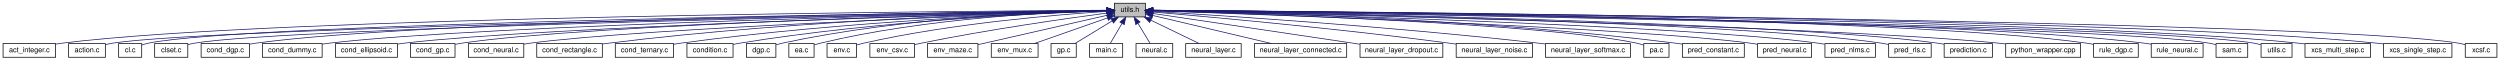
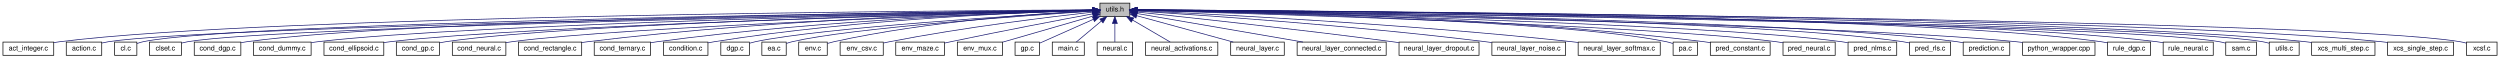
- <svg xmlns="http://www.w3.org/2000/svg" xmlns:xlink="http://www.w3.org/1999/xlink" width="3471pt" height="84pt" viewBox="0.00 0.00 3470.50 84.00">
+ <svg xmlns="http://www.w3.org/2000/svg" xmlns:xlink="http://www.w3.org/1999/xlink" width="3594pt" height="84pt" viewBox="0.00 0.00 3593.50 84.00">
  <g id="graph0" class="graph" transform="scale(1 1) rotate(0) translate(4 80)">
    <g id="node1" class="node">
-       <polygon fill="#bfbfbf" stroke="#000000" points="1543,-56.5 1543,-75.5 1586,-75.5 1586,-56.5 1543,-56.5" />
-       <text text-anchor="middle" x="1564.5" y="-63.5" font-family="Helvetica,sans-Serif" font-size="10.00" fill="#000000">utils.h</text>
+       <polygon fill="#bfbfbf" stroke="#000000" points="1577,-56.5 1577,-75.5 1620,-75.5 1620,-56.5 1577,-56.5" />
+       <text text-anchor="middle" x="1598.5" y="-63.5" font-family="Helvetica,sans-Serif" font-size="10.00" fill="#000000">utils.h</text>
    </g>
    <g id="node2" class="node">
      <g id="a_node2">
        <a xlink:href="act__integer_8c.html" target="_top" xlink:title="integer action functions. ">
          <polygon fill="none" stroke="#000000" points="0,-.5 0,-19.5 73,-19.5 73,-.5 0,-.5" />
          <text text-anchor="middle" x="36.5" y="-7.5" font-family="Helvetica,sans-Serif" font-size="10.00" fill="#000000">act_integer.c</text>
        </a>
      </g>
    </g>
    <g id="edge1" class="edge">
-       <path fill="none" stroke="#191970" d="M1532.72,-65.826C1344.721,-64.674 376.406,-57.008 81.5,-20 78.8,-19.661 76.024,-19.236 73.239,-18.753" />
-       <polygon fill="#191970" stroke="#191970" points="1532.755,-69.326 1542.775,-65.886 1532.796,-62.326 1532.755,-69.326" />
+       <path fill="none" stroke="#191970" d="M1566.602,-65.851C1375.79,-64.836 383.495,-57.791 81.5,-20 78.8,-19.662 76.023,-19.238 73.238,-18.755" />
+       <polygon fill="#191970" stroke="#191970" points="1566.779,-69.352 1576.797,-65.903 1566.815,-62.352 1566.779,-69.352" />
    </g>
    <g id="node3" class="node">
      <g id="a_node3">
        <a xlink:href="action_8c.html" target="_top" xlink:title="Interface for classifier actions. ">
          <polygon fill="none" stroke="#000000" points="91,-.5 91,-19.5 142,-19.5 142,-.5 91,-.5" />
          <text text-anchor="middle" x="116.5" y="-7.5" font-family="Helvetica,sans-Serif" font-size="10.00" fill="#000000">action.c</text>
        </a>
      </g>
    </g>
    <g id="edge2" class="edge">
-       <path fill="none" stroke="#191970" d="M1532.631,-65.432C1336.042,-61.867 291.985,-42.012 151.5,-20 148.503,-19.53 145.4,-18.885 142.335,-18.147" />
-       <polygon fill="#191970" stroke="#191970" points="1532.799,-68.936 1542.86,-65.617 1532.925,-61.937 1532.799,-68.936" />
+       <path fill="none" stroke="#191970" d="M1566.798,-65.461C1367.877,-62.018 295.595,-42.521 151.5,-20 148.503,-19.532 145.399,-18.887 142.335,-18.149" />
+       <polygon fill="#191970" stroke="#191970" points="1566.821,-68.962 1576.88,-65.635 1566.942,-61.963 1566.821,-68.962" />
    </g>
    <g id="node4" class="node">
      <g id="a_node4">
        <a xlink:href="cl_8c.html" target="_top" xlink:title="Functions operating on classifiers. ">
          <polygon fill="none" stroke="#000000" points="160.5,-.5 160.5,-19.5 192.5,-19.5 192.5,-.5 160.5,-.5" />
          <text text-anchor="middle" x="176.5" y="-7.5" font-family="Helvetica,sans-Serif" font-size="10.00" fill="#000000">cl.c</text>
        </a>
      </g>
    </g>
    <g id="edge3" class="edge">
-       <path fill="none" stroke="#191970" d="M1532.814,-65.587C1340.685,-62.994 335.528,-48.164 201.5,-20 198.572,-19.385 195.546,-18.452 192.653,-17.399" />
-       <polygon fill="#191970" stroke="#191970" points="1532.782,-69.087 1542.828,-65.721 1532.875,-62.087 1532.782,-69.087" />
+       <path fill="none" stroke="#191970" d="M1566.647,-65.613C1371.289,-63.149 339.025,-48.84 201.5,-20 198.572,-19.386 195.545,-18.454 192.653,-17.401" />
+       <polygon fill="#191970" stroke="#191970" points="1566.775,-69.114 1576.818,-65.74 1566.863,-62.115 1566.775,-69.114" />
    </g>
    <g id="node5" class="node">
      <g id="a_node5">
        <a xlink:href="clset_8c.html" target="_top" xlink:title="Functions operating on sets of classifiers. ">
          <polygon fill="none" stroke="#000000" points="210.5,-.5 210.5,-19.5 256.5,-19.5 256.5,-.5 210.5,-.5" />
          <text text-anchor="middle" x="233.5" y="-7.5" font-family="Helvetica,sans-Serif" font-size="10.00" fill="#000000">clset.c</text>
        </a>
      </g>
    </g>
    <g id="edge4" class="edge">
-       <path fill="none" stroke="#191970" d="M1532.596,-65.381C1345.421,-61.68 393.769,-41.905 265.5,-20 262.631,-19.51 259.662,-18.83 256.742,-18.053" />
-       <polygon fill="#191970" stroke="#191970" points="1532.792,-68.885 1542.859,-65.583 1532.93,-61.887 1532.792,-68.885" />
+       <path fill="none" stroke="#191970" d="M1566.655,-65.413C1376.739,-61.842 397.337,-42.453 265.5,-20 262.631,-19.511 259.662,-18.832 256.742,-18.055" />
+       <polygon fill="#191970" stroke="#191970" points="1566.747,-68.915 1576.811,-65.603 1566.878,-61.916 1566.747,-68.915" />
    </g>
    <g id="node6" class="node">
      <g id="a_node6">
        <a xlink:href="cond__dgp_8c.html" target="_top" xlink:title="Dynamical GP graph condition functions. ">
          <polygon fill="none" stroke="#000000" points="275,-.5 275,-19.5 342,-19.5 342,-.5 275,-.5" />
          <text text-anchor="middle" x="308.5" y="-7.5" font-family="Helvetica,sans-Serif" font-size="10.00" fill="#000000">cond_dgp.c</text>
        </a>
      </g>
    </g>
    <g id="edge5" class="edge">
-       <path fill="none" stroke="#191970" d="M1532.645,-65.638C1365.533,-63.608 588.723,-52.553 350.5,-20 347.827,-19.635 345.074,-19.174 342.318,-18.653" />
-       <polygon fill="#191970" stroke="#191970" points="1532.717,-69.139 1542.758,-65.758 1532.801,-62.139 1532.717,-69.139" />
+       <path fill="none" stroke="#191970" d="M1566.559,-65.675C1396.475,-63.813 595.788,-53.39 350.5,-20 347.826,-19.636 345.074,-19.177 342.318,-18.656" />
+       <polygon fill="#191970" stroke="#191970" points="1566.583,-69.175 1576.62,-65.783 1566.658,-62.175 1566.583,-69.175" />
    </g>
    <g id="node7" class="node">
      <g id="a_node7">
        <a xlink:href="cond__dummy_8c.html" target="_top" xlink:title="Always-matching dummy condition functions. ">
          <polygon fill="none" stroke="#000000" points="360,-.5 360,-19.5 443,-19.5 443,-.5 360,-.5" />
          <text text-anchor="middle" x="401.5" y="-7.5" font-family="Helvetica,sans-Serif" font-size="10.00" fill="#000000">cond_dummy.c</text>
        </a>
      </g>
    </g>
    <g id="edge6" class="edge">
-       <path fill="none" stroke="#191970" d="M1532.869,-65.343C1374.865,-61.962 670.091,-45.681 452.5,-20 449.453,-19.64 446.317,-19.2 443.167,-18.706" />
-       <polygon fill="#191970" stroke="#191970" points="1532.809,-68.843 1542.881,-65.556 1532.958,-61.844 1532.809,-68.843" />
+       <path fill="none" stroke="#191970" d="M1566.426,-65.379C1404.634,-62.144 676.991,-46.356 452.5,-20 449.453,-19.642 446.316,-19.203 443.166,-18.711" />
+       <polygon fill="#191970" stroke="#191970" points="1566.602,-68.883 1576.669,-65.582 1566.741,-61.884 1566.602,-68.883" />
    </g>
    <g id="node8" class="node">
      <g id="a_node8">
        <a xlink:href="cond__ellipsoid_8c.html" target="_top" xlink:title="Hyperellipsoid condition functions. ">
          <polygon fill="none" stroke="#000000" points="461.5,-.5 461.5,-19.5 547.5,-19.5 547.5,-.5 461.5,-.5" />
          <text text-anchor="middle" x="504.5" y="-7.5" font-family="Helvetica,sans-Serif" font-size="10.00" fill="#000000">cond_ellipsoid.c</text>
        </a>
      </g>
    </g>
    <g id="edge7" class="edge">
-       <path fill="none" stroke="#191970" d="M1532.579,-65.165C1383.208,-61.162 752.315,-43.173 556.5,-20 553.579,-19.654 550.575,-19.239 547.556,-18.776" />
-       <polygon fill="#191970" stroke="#191970" points="1532.784,-68.671 1542.874,-65.439 1532.97,-61.674 1532.784,-68.671" />
+       <path fill="none" stroke="#191970" d="M1566.956,-65.229C1415.234,-61.425 759.566,-43.879 556.5,-20 553.578,-19.656 550.574,-19.242 547.555,-18.781" />
+       <polygon fill="#191970" stroke="#191970" points="1566.911,-68.729 1576.995,-65.479 1567.086,-61.731 1566.911,-68.729" />
    </g>
    <g id="node9" class="node">
      <g id="a_node9">
        <a xlink:href="cond__gp_8c.html" target="_top" xlink:title="Tree GP condition functions. ">
          <polygon fill="none" stroke="#000000" points="565.5,-.5 565.5,-19.5 627.5,-19.5 627.5,-.5 565.5,-.5" />
          <text text-anchor="middle" x="596.5" y="-7.5" font-family="Helvetica,sans-Serif" font-size="10.00" fill="#000000">cond_gp.c</text>
        </a>
      </g>
    </g>
    <g id="edge8" class="edge">
-       <path fill="none" stroke="#191970" d="M1532.38,-65.251C1389.995,-61.801 814.95,-46.469 636.5,-20 633.668,-19.58 630.744,-19.047 627.827,-18.447" />
-       <polygon fill="#191970" stroke="#191970" points="1532.532,-68.755 1542.613,-65.496 1532.7,-61.758 1532.532,-68.755" />
+       <path fill="none" stroke="#191970" d="M1566.599,-65.32C1421.402,-62.098 822.085,-47.361 636.5,-20 633.667,-19.582 630.743,-19.051 627.826,-18.452" />
+       <polygon fill="#191970" stroke="#191970" points="1566.559,-68.82 1576.633,-65.541 1566.713,-61.822 1566.559,-68.82" />
    </g>
    <g id="node10" class="node">
      <g id="a_node10">
        <a xlink:href="cond__neural_8c.html" target="_top" xlink:title="Multi-layer perceptron neural network condition functions. ">
          <polygon fill="none" stroke="#000000" points="646,-.5 646,-19.5 723,-19.5 723,-.5 646,-.5" />
          <text text-anchor="middle" x="684.5" y="-7.5" font-family="Helvetica,sans-Serif" font-size="10.00" fill="#000000">cond_neural.c</text>
        </a>
      </g>
    </g>
    <g id="edge9" class="edge">
-       <path fill="none" stroke="#191970" d="M1532.335,-64.89C1399.184,-60.19 890.695,-41.202 731.5,-20 728.771,-19.637 725.965,-19.201 723.146,-18.717" />
-       <polygon fill="#191970" stroke="#191970" points="1532.542,-68.399 1542.659,-65.252 1532.787,-61.403 1532.542,-68.399" />
+       <path fill="none" stroke="#191970" d="M1566.787,-64.984C1430.992,-60.532 897.909,-41.98 731.5,-20 728.771,-19.64 725.964,-19.206 723.145,-18.724" />
+       <polygon fill="#191970" stroke="#191970" points="1566.822,-68.487 1576.93,-65.315 1567.05,-61.491 1566.822,-68.487" />
    </g>
    <g id="node11" class="node">
      <g id="a_node11">
        <a xlink:href="cond__rectangle_8c.html" target="_top" xlink:title="Hyperrectangle condition functions. ">
          <polygon fill="none" stroke="#000000" points="741,-.5 741,-19.5 832,-19.5 832,-.5 741,-.5" />
          <text text-anchor="middle" x="786.5" y="-7.5" font-family="Helvetica,sans-Serif" font-size="10.00" fill="#000000">cond_rectangle.c</text>
        </a>
      </g>
    </g>
    <g id="edge10" class="edge">
-       <path fill="none" stroke="#191970" d="M1532.601,-65.334C1431.113,-62.926 1106.72,-52.987 840.5,-20 837.756,-19.66 834.941,-19.269 832.106,-18.842" />
-       <polygon fill="#191970" stroke="#191970" points="1532.716,-68.838 1542.793,-65.568 1532.877,-61.84 1532.716,-68.838" />
+       <path fill="none" stroke="#191970" d="M1566.496,-65.459C1461.847,-63.392 1120.451,-54.285 840.5,-20 837.755,-19.664 834.94,-19.276 832.104,-18.851" />
+       <polygon fill="#191970" stroke="#191970" points="1566.639,-68.962 1576.704,-65.653 1566.772,-61.964 1566.639,-68.962" />
    </g>
    <g id="node12" class="node">
      <g id="a_node12">
        <a xlink:href="cond__ternary_8c.html" target="_top" xlink:title="Ternary condition functions. ">
          <polygon fill="none" stroke="#000000" points="850,-.5 850,-19.5 931,-19.5 931,-.5 850,-.5" />
          <text text-anchor="middle" x="890.5" y="-7.5" font-family="Helvetica,sans-Serif" font-size="10.00" fill="#000000">cond_ternary.c</text>
        </a>
      </g>
    </g>
    <g id="edge11" class="edge">
-       <path fill="none" stroke="#191970" d="M1532.794,-65.049C1440.833,-61.995 1166.201,-50.769 940.5,-20 937.43,-19.581 934.265,-19.09 931.088,-18.555" />
-       <polygon fill="#191970" stroke="#191970" points="1532.736,-68.549 1542.844,-65.375 1532.963,-61.553 1532.736,-68.549" />
+       <path fill="none" stroke="#191970" d="M1566.68,-65.214C1471.342,-62.552 1179.829,-52.165 940.5,-20 937.429,-19.587 934.264,-19.101 931.086,-18.568" />
+       <polygon fill="#191970" stroke="#191970" points="1566.723,-68.717 1576.814,-65.488 1566.912,-61.719 1566.723,-68.717" />
    </g>
    <g id="node13" class="node">
      <g id="a_node13">
        <a xlink:href="condition_8c.html" target="_top" xlink:title="Interface for classifier conditions. ">
          <polygon fill="none" stroke="#000000" points="949.5,-.5 949.5,-19.5 1013.5,-19.5 1013.5,-.5 949.5,-.5" />
          <text text-anchor="middle" x="981.5" y="-7.5" font-family="Helvetica,sans-Serif" font-size="10.00" fill="#000000">condition.c</text>
        </a>
      </g>
    </g>
    <g id="edge12" class="edge">
-       <path fill="none" stroke="#191970" d="M1532.779,-65.02C1448.933,-62.061 1214.688,-51.4 1022.5,-20 1019.608,-19.527 1016.618,-18.958 1013.633,-18.335" />
-       <polygon fill="#191970" stroke="#191970" points="1532.808,-68.523 1542.922,-65.366 1533.047,-61.527 1532.808,-68.523" />
+       <path fill="none" stroke="#191970" d="M1566.86,-65.243C1479.598,-62.776 1228.348,-53.106 1022.5,-20 1019.606,-19.535 1016.616,-18.971 1013.63,-18.35" />
+       <polygon fill="#191970" stroke="#191970" points="1566.817,-68.743 1576.908,-65.516 1567.006,-61.746 1566.817,-68.743" />
    </g>
    <g id="node14" class="node">
      <g id="a_node14">
        <a xlink:href="dgp_8c.html" target="_top" xlink:title="An implementation of dynamical GP graphs with fuzzy activation functions. ">
          <polygon fill="none" stroke="#000000" points="1032,-.5 1032,-19.5 1073,-19.5 1073,-.5 1032,-.5" />
          <text text-anchor="middle" x="1052.5" y="-7.5" font-family="Helvetica,sans-Serif" font-size="10.00" fill="#000000">dgp.c</text>
        </a>
      </g>
    </g>
    <g id="edge13" class="edge">
-       <path fill="none" stroke="#191970" d="M1532.4,-65.559C1454.312,-63.923 1248.574,-56.223 1081.5,-20 1078.793,-19.413 1075.99,-18.652 1073.241,-17.812" />
-       <polygon fill="#191970" stroke="#191970" points="1532.49,-69.061 1542.554,-65.752 1532.623,-62.063 1532.49,-69.061" />
+       <path fill="none" stroke="#191970" d="M1566.614,-64.182C1468.972,-58.455 1175.04,-39.977 1081.5,-20 1078.792,-19.422 1075.987,-18.666 1073.237,-17.828" />
+       <polygon fill="#191970" stroke="#191970" points="1566.56,-67.685 1576.747,-64.772 1566.967,-60.697 1566.56,-67.685" />
    </g>
    <g id="node15" class="node">
      <g id="a_node15">
        <a xlink:href="ea_8c.html" target="_top" xlink:title="Evolutionary algorithm functions. ">
          <polygon fill="none" stroke="#000000" points="1091,-.5 1091,-19.5 1126,-19.5 1126,-.5 1091,-.5" />
          <text text-anchor="middle" x="1108.5" y="-7.5" font-family="Helvetica,sans-Serif" font-size="10.00" fill="#000000">ea.c</text>
        </a>
      </g>
    </g>
    <g id="edge14" class="edge">
-       <path fill="none" stroke="#191970" d="M1532.453,-65.41C1460.353,-63.471 1280.279,-55.192 1134.5,-20 1131.773,-19.342 1128.947,-18.468 1126.208,-17.511" />
-       <polygon fill="#191970" stroke="#191970" points="1532.601,-68.915 1542.684,-65.662 1532.773,-61.917 1532.601,-68.915" />
+       <path fill="none" stroke="#191970" d="M1566.593,-63.956C1475.773,-57.959 1217.093,-39.6 1134.5,-20 1131.771,-19.352 1128.944,-18.485 1126.203,-17.53" />
+       <polygon fill="#191970" stroke="#191970" points="1566.607,-67.464 1576.814,-64.625 1567.064,-60.479 1566.607,-67.464" />
    </g>
    <g id="node16" class="node">
      <g id="a_node16">
        <a xlink:href="env_8c.html" target="_top" xlink:title="Built-in problem environment interface. ">
          <polygon fill="none" stroke="#000000" points="1144,-.5 1144,-19.5 1185,-19.5 1185,-.5 1144,-.5" />
          <text text-anchor="middle" x="1164.5" y="-7.5" font-family="Helvetica,sans-Serif" font-size="10.00" fill="#000000">env.c</text>
        </a>
      </g>
    </g>
    <g id="edge15" class="edge">
-       <path fill="none" stroke="#191970" d="M1532.663,-64.172C1468.167,-60.003 1317.738,-47.91 1194.5,-20 1191.394,-19.297 1188.156,-18.399 1185.005,-17.43" />
-       <polygon fill="#191970" stroke="#191970" points="1532.772,-67.685 1542.972,-64.817 1533.21,-60.699 1532.772,-67.685" />
+       <path fill="none" stroke="#191970" d="M1566.609,-64.628C1497.868,-61.178 1330.917,-50.156 1194.5,-20 1191.498,-19.336 1188.374,-18.485 1185.325,-17.559" />
+       <polygon fill="#191970" stroke="#191970" points="1566.621,-68.132 1576.778,-65.118 1566.959,-61.14 1566.621,-68.132" />
    </g>
    <g id="node17" class="node">
      <g id="a_node17">
        <a xlink:href="env__csv_8c.html" target="_top" xlink:title="CSV input file handling functions. ">
          <polygon fill="none" stroke="#000000" points="1203.5,-.5 1203.5,-19.5 1265.5,-19.5 1265.5,-.5 1203.5,-.5" />
          <text text-anchor="middle" x="1234.5" y="-7.5" font-family="Helvetica,sans-Serif" font-size="10.00" fill="#000000">env_csv.c</text>
        </a>
      </g>
    </g>
    <g id="edge16" class="edge">
-       <path fill="none" stroke="#191970" d="M1532.703,-61.886C1479.162,-54.751 1367.725,-39.009 1274.5,-20 1271.695,-19.428 1268.789,-18.791 1265.884,-18.122" />
-       <polygon fill="#191970" stroke="#191970" points="1532.547,-65.396 1542.919,-63.236 1533.464,-58.456 1532.547,-65.396" />
+       <path fill="none" stroke="#191970" d="M1566.707,-62.598C1508.449,-56.117 1380.796,-40.774 1274.5,-20 1271.69,-19.451 1268.781,-18.829 1265.874,-18.171" />
+       <polygon fill="#191970" stroke="#191970" points="1566.434,-66.089 1576.757,-63.704 1567.2,-59.131 1566.434,-66.089" />
    </g>
    <g id="node18" class="node">
      <g id="a_node18">
        <a xlink:href="env__maze_8c.html" target="_top" xlink:title="The discrete maze problem environment module. ">
          <polygon fill="none" stroke="#000000" points="1283.5,-.5 1283.5,-19.5 1353.5,-19.5 1353.5,-.5 1283.5,-.5" />
          <text text-anchor="middle" x="1318.5" y="-7.5" font-family="Helvetica,sans-Serif" font-size="10.00" fill="#000000">env_maze.c</text>
        </a>
      </g>
    </g>
    <g id="edge17" class="edge">
-       <path fill="none" stroke="#191970" d="M1532.634,-58.746C1486.503,-48.245 1401.417,-28.875 1353.56,-17.981" />
-       <polygon fill="#191970" stroke="#191970" points="1532.142,-62.223 1542.669,-61.03 1533.696,-55.398 1532.142,-62.223" />
+       <path fill="none" stroke="#191970" d="M1566.888,-60.16C1521.55,-51.712 1435.478,-35.401 1362.5,-20 1359.587,-19.385 1356.57,-18.733 1353.543,-18.067" />
+       <polygon fill="#191970" stroke="#191970" points="1566.507,-63.65 1576.979,-62.036 1567.787,-56.767 1566.507,-63.65" />
    </g>
    <g id="node19" class="node">
      <g id="a_node19">
        <a xlink:href="env__mux_8c.html" target="_top" xlink:title="The real multiplexer problem environment. ">
          <polygon fill="none" stroke="#000000" points="1372,-.5 1372,-19.5 1437,-19.5 1437,-.5 1372,-.5" />
          <text text-anchor="middle" x="1404.5" y="-7.5" font-family="Helvetica,sans-Serif" font-size="10.00" fill="#000000">env_mux.c</text>
        </a>
      </g>
    </g>
    <g id="edge18" class="edge">
-       <path fill="none" stroke="#191970" d="M1533.137,-55.023C1503.661,-44.706 1459.989,-29.421 1431.884,-19.584" />
-       <polygon fill="#191970" stroke="#191970" points="1532.327,-58.447 1542.922,-58.448 1534.639,-51.84 1532.327,-58.447" />
+       <path fill="none" stroke="#191970" d="M1567.112,-56.939C1531.378,-46.625 1473.283,-29.855 1437.067,-19.401" />
+       <polygon fill="#191970" stroke="#191970" points="1566.419,-60.382 1576.997,-59.793 1568.36,-53.657 1566.419,-60.382" />
    </g>
    <g id="node20" class="node">
      <g id="a_node20">
        <a xlink:href="gp_8c.html" target="_top" xlink:title="An implementation of GP trees based upon TinyGP. ">
          <polygon fill="none" stroke="#000000" points="1455,-.5 1455,-19.5 1490,-19.5 1490,-.5 1455,-.5" />
          <text text-anchor="middle" x="1472.5" y="-7.5" font-family="Helvetica,sans-Serif" font-size="10.00" fill="#000000">gp.c</text>
        </a>
      </g>
    </g>
    <g id="edge19" class="edge">
-       <path fill="none" stroke="#191970" d="M1539.478,-50.769C1523.175,-40.846 1502.399,-28.199 1488.341,-19.643" />
-       <polygon fill="#191970" stroke="#191970" points="1538.113,-54.036 1548.475,-56.245 1541.753,-48.056 1538.113,-54.036" />
+       <path fill="none" stroke="#191970" d="M1567.668,-52.297C1543.348,-41.488 1510.287,-26.794 1490.221,-17.876" />
+       <polygon fill="#191970" stroke="#191970" points="1566.28,-55.51 1576.84,-56.373 1569.123,-49.114 1566.28,-55.51" />
    </g>
    <g id="node21" class="node">
      <g id="a_node21">
        <a xlink:href="main_8c.html" target="_top" xlink:title="Main function for stand-alone binary execution. ">
          <polygon fill="none" stroke="#000000" points="1508.5,-.5 1508.5,-19.5 1554.5,-19.5 1554.5,-.5 1508.5,-.5" />
          <text text-anchor="middle" x="1531.5" y="-7.5" font-family="Helvetica,sans-Serif" font-size="10.00" fill="#000000">main.c</text>
        </a>
      </g>
    </g>
    <g id="edge20" class="edge">
-       <path fill="none" stroke="#191970" d="M1553.675,-47.63C1548.17,-38.289 1541.706,-27.32 1537.182,-19.643" />
-       <polygon fill="#191970" stroke="#191970" points="1550.659,-49.407 1558.752,-56.245 1556.69,-45.853 1550.659,-49.407" />
+       <path fill="none" stroke="#191970" d="M1578.932,-49.645C1567.28,-39.906 1552.892,-27.88 1543.037,-19.643" />
+       <polygon fill="#191970" stroke="#191970" points="1576.912,-52.518 1586.83,-56.245 1581.401,-47.147 1576.912,-52.518" />
    </g>
    <g id="node22" class="node">
      <g id="a_node22">
        <a xlink:href="neural_8c.html" target="_top" xlink:title="An implementation of a multi-layer perceptron neural network. ">
          <polygon fill="none" stroke="#000000" points="1573,-.5 1573,-19.5 1624,-19.5 1624,-.5 1573,-.5" />
          <text text-anchor="middle" x="1598.5" y="-7.5" font-family="Helvetica,sans-Serif" font-size="10.00" fill="#000000">neural.c</text>
        </a>
      </g>
    </g>
    <g id="edge21" class="edge">
-       <path fill="none" stroke="#191970" d="M1575.653,-47.63C1581.325,-38.289 1587.985,-27.32 1592.646,-19.643" />
-       <polygon fill="#191970" stroke="#191970" points="1572.62,-45.881 1570.422,-56.245 1578.604,-49.514 1572.62,-45.881" />
+       <path fill="none" stroke="#191970" d="M1598.5,-46.157C1598.5,-37.155 1598.5,-26.92 1598.5,-19.643" />
+       <polygon fill="#191970" stroke="#191970" points="1595,-46.245 1598.5,-56.245 1602,-46.246 1595,-46.245" />
    </g>
    <g id="node23" class="node">
      <g id="a_node23">
-         <a xlink:href="neural__layer_8c.html" target="_top" xlink:title="Interface for neural network layers. ">
-           <polygon fill="none" stroke="#000000" points="1642,-.5 1642,-19.5 1719,-19.5 1719,-.5 1642,-.5" />
-           <text text-anchor="middle" x="1680.5" y="-7.5" font-family="Helvetica,sans-Serif" font-size="10.00" fill="#000000">neural_layer.c</text>
+         <a xlink:href="neural__activations_8c.html" target="_top" xlink:title="Neural network activation functions. ">
+           <polygon fill="none" stroke="#000000" points="1642.5,-.5 1642.5,-19.5 1746.5,-19.5 1746.5,-.5 1642.5,-.5" />
+           <text text-anchor="middle" x="1694.5" y="-7.5" font-family="Helvetica,sans-Serif" font-size="10.00" fill="#000000">neural_activations.c</text>
        </a>
      </g>
    </g>
    <g id="edge22" class="edge">
-       <path fill="none" stroke="#191970" d="M1593.554,-51.974C1614.556,-41.835 1642.369,-28.408 1660.819,-19.501" />
-       <polygon fill="#191970" stroke="#191970" points="1591.925,-48.874 1584.441,-56.373 1594.968,-55.178 1591.925,-48.874" />
+       <path fill="none" stroke="#191970" d="M1624.135,-51.047C1641.216,-41.082 1663.164,-28.279 1677.97,-19.643" />
+       <polygon fill="#191970" stroke="#191970" points="1622.096,-48.184 1615.222,-56.245 1625.623,-54.23 1622.096,-48.184" />
    </g>
    <g id="node24" class="node">
      <g id="a_node24">
-         <a xlink:href="neural__layer__connected_8c.html" target="_top" xlink:title="An implementation of a fully-connected layer of perceptrons. ">
-           <polygon fill="none" stroke="#000000" points="1737.5,-.5 1737.5,-19.5 1865.5,-19.5 1865.5,-.5 1737.5,-.5" />
-           <text text-anchor="middle" x="1801.5" y="-7.5" font-family="Helvetica,sans-Serif" font-size="10.00" fill="#000000">neural_layer_connected.c</text>
+         <a xlink:href="neural__layer_8c.html" target="_top" xlink:title="Interface for neural network layers. ">
+           <polygon fill="none" stroke="#000000" points="1765,-.5 1765,-19.5 1842,-19.5 1842,-.5 1765,-.5" />
+           <text text-anchor="middle" x="1803.5" y="-7.5" font-family="Helvetica,sans-Serif" font-size="10.00" fill="#000000">neural_layer.c</text>
        </a>
      </g>
    </g>
    <g id="edge23" class="edge">
-       <path fill="none" stroke="#191970" d="M1596.205,-58.508C1638.837,-48.435 1714.657,-30.52 1761.263,-19.508" />
-       <polygon fill="#191970" stroke="#191970" points="1595.299,-55.126 1586.372,-60.832 1596.909,-61.939 1595.299,-55.126" />
+       <path fill="none" stroke="#191970" d="M1629.91,-57.42C1667.35,-47.192 1729.727,-30.153 1768.63,-19.525" />
+       <polygon fill="#191970" stroke="#191970" points="1628.775,-54.101 1620.051,-60.113 1630.62,-60.854 1628.775,-54.101" />
    </g>
    <g id="node25" class="node">
      <g id="a_node25">
-         <a xlink:href="neural__layer__dropout_8c.html" target="_top" xlink:title="An implementation of a dropout layer. ">
-           <polygon fill="none" stroke="#000000" points="1884,-.5 1884,-19.5 1999,-19.5 1999,-.5 1884,-.5" />
-           <text text-anchor="middle" x="1941.5" y="-7.5" font-family="Helvetica,sans-Serif" font-size="10.00" fill="#000000">neural_layer_dropout.c</text>
+         <a xlink:href="neural__layer__connected_8c.html" target="_top" xlink:title="An implementation of a fully-connected layer of perceptrons. ">
+           <polygon fill="none" stroke="#000000" points="1860.5,-.5 1860.5,-19.5 1988.5,-19.5 1988.5,-.5 1860.5,-.5" />
+           <text text-anchor="middle" x="1924.5" y="-7.5" font-family="Helvetica,sans-Serif" font-size="10.00" fill="#000000">neural_layer_connected.c</text>
        </a>
      </g>
    </g>
    <g id="edge24" class="edge">
-       <path fill="none" stroke="#191970" d="M1596.338,-61.285C1652.508,-52.964 1772.879,-35.123 1874.5,-20 1877.524,-19.55 1880.626,-19.088 1883.757,-18.622" />
-       <polygon fill="#191970" stroke="#191970" points="1595.679,-57.844 1586.3,-62.772 1596.705,-64.769 1595.679,-57.844" />
+       <path fill="none" stroke="#191970" d="M1630.047,-60.581C1685.261,-51.096 1800.075,-31.374 1868.887,-19.553" />
+       <polygon fill="#191970" stroke="#191970" points="1629.405,-57.14 1620.142,-62.282 1630.591,-64.039 1629.405,-57.14" />
    </g>
    <g id="node26" class="node">
      <g id="a_node26">
-         <a xlink:href="neural__layer__noise_8c.html" target="_top" xlink:title="An implementation of a Gaussian noise adding layer. ">
-           <polygon fill="none" stroke="#000000" points="2017.5,-.5 2017.5,-19.5 2123.5,-19.5 2123.5,-.5 2017.5,-.5" />
-           <text text-anchor="middle" x="2070.5" y="-7.5" font-family="Helvetica,sans-Serif" font-size="10.00" fill="#000000">neural_layer_noise.c</text>
+         <a xlink:href="neural__layer__dropout_8c.html" target="_top" xlink:title="An implementation of a dropout layer. ">
+           <polygon fill="none" stroke="#000000" points="2007,-.5 2007,-19.5 2122,-19.5 2122,-.5 2007,-.5" />
+           <text text-anchor="middle" x="2064.5" y="-7.5" font-family="Helvetica,sans-Serif" font-size="10.00" fill="#000000">neural_layer_dropout.c</text>
        </a>
      </g>
    </g>
    <g id="edge25" class="edge">
-       <path fill="none" stroke="#191970" d="M1596.642,-63.3C1669.872,-57.009 1854.678,-40.357 2008.5,-20 2011.418,-19.614 2014.411,-19.198 2017.429,-18.763" />
-       <polygon fill="#191970" stroke="#191970" points="1595.932,-59.847 1586.266,-64.185 1596.527,-66.822 1595.932,-59.847" />
+       <path fill="none" stroke="#191970" d="M1630.16,-62.713C1697.726,-55.619 1861.016,-38.048 1997.5,-20 2000.531,-19.599 2003.638,-19.177 2006.774,-18.741" />
+       <polygon fill="#191970" stroke="#191970" points="1629.738,-59.238 1620.157,-63.76 1630.467,-66.2 1629.738,-59.238" />
    </g>
    <g id="node27" class="node">
      <g id="a_node27">
-         <a xlink:href="neural__layer__softmax_8c.html" target="_top" xlink:title="An implementation of a softmax layer. ">
-           <polygon fill="none" stroke="#000000" points="2141.5,-.5 2141.5,-19.5 2259.5,-19.5 2259.5,-.5 2141.5,-.5" />
-           <text text-anchor="middle" x="2200.5" y="-7.5" font-family="Helvetica,sans-Serif" font-size="10.00" fill="#000000">neural_layer_softmax.c</text>
+         <a xlink:href="neural__layer__noise_8c.html" target="_top" xlink:title="An implementation of a Gaussian noise adding layer. ">
+           <polygon fill="none" stroke="#000000" points="2140.5,-.5 2140.5,-19.5 2246.5,-19.5 2246.5,-.5 2140.5,-.5" />
+           <text text-anchor="middle" x="2193.5" y="-7.5" font-family="Helvetica,sans-Serif" font-size="10.00" fill="#000000">neural_layer_noise.c</text>
        </a>
      </g>
    </g>
    <g id="edge26" class="edge">
-       <path fill="none" stroke="#191970" d="M1596.422,-64.147C1682.9,-58.969 1928.884,-43.192 2132.5,-20 2135.345,-19.676 2138.255,-19.325 2141.192,-18.954" />
-       <polygon fill="#191970" stroke="#191970" points="1595.992,-60.666 1586.217,-64.753 1596.407,-67.654 1595.992,-60.666" />
+       <path fill="none" stroke="#191970" d="M1630.146,-64.088C1712.794,-58.916 1941.862,-43.444 2131.5,-20 2134.422,-19.639 2137.416,-19.243 2140.437,-18.823" />
+       <polygon fill="#191970" stroke="#191970" points="1629.902,-60.596 1620.138,-64.708 1630.335,-67.582 1629.902,-60.596" />
    </g>
    <g id="node28" class="node">
      <g id="a_node28">
-         <a xlink:href="pa_8c.html" target="_top" xlink:title="Prediction array functions. ">
-           <polygon fill="none" stroke="#000000" points="2278,-.5 2278,-19.5 2313,-19.5 2313,-.5 2278,-.5" />
-           <text text-anchor="middle" x="2295.5" y="-7.5" font-family="Helvetica,sans-Serif" font-size="10.00" fill="#000000">pa.c</text>
+         <a xlink:href="neural__layer__softmax_8c.html" target="_top" xlink:title="An implementation of a softmax layer. ">
+           <polygon fill="none" stroke="#000000" points="2264.5,-.5 2264.5,-19.5 2382.5,-19.5 2382.5,-.5 2264.5,-.5" />
+           <text text-anchor="middle" x="2323.5" y="-7.5" font-family="Helvetica,sans-Serif" font-size="10.00" fill="#000000">neural_layer_softmax.c</text>
        </a>
      </g>
    </g>
    <g id="edge27" class="edge">
-       <path fill="none" stroke="#191970" d="M1596.285,-65.143C1715.701,-61.734 2137.378,-47.945 2268.5,-20 2271.629,-19.333 2274.881,-18.375 2277.999,-17.312" />
-       <polygon fill="#191970" stroke="#191970" points="1595.9,-61.652 1586.002,-65.432 1596.097,-68.65 1595.9,-61.652" />
+       <path fill="none" stroke="#191970" d="M1630.202,-64.638C1725.201,-60.371 2015.788,-45.98 2255.5,-20 2258.347,-19.691 2261.258,-19.353 2264.196,-18.992" />
+       <polygon fill="#191970" stroke="#191970" points="1629.939,-61.146 1620.104,-65.086 1630.25,-68.139 1629.939,-61.146" />
    </g>
    <g id="node29" class="node">
      <g id="a_node29">
-         <a xlink:href="pred__constant_8c.html" target="_top" xlink:title="Piece-wise constant prediction functions. ">
-           <polygon fill="none" stroke="#000000" points="2331.5,-.5 2331.5,-19.5 2417.5,-19.5 2417.5,-.5 2331.5,-.5" />
-           <text text-anchor="middle" x="2374.5" y="-7.5" font-family="Helvetica,sans-Serif" font-size="10.00" fill="#000000">pred_constant.c</text>
+         <a xlink:href="pa_8c.html" target="_top" xlink:title="Prediction array functions. ">
+           <polygon fill="none" stroke="#000000" points="2401,-.5 2401,-19.5 2436,-19.5 2436,-.5 2401,-.5" />
+           <text text-anchor="middle" x="2418.5" y="-7.5" font-family="Helvetica,sans-Serif" font-size="10.00" fill="#000000">pa.c</text>
        </a>
      </g>
    </g>
    <g id="edge28" class="edge">
-       <path fill="none" stroke="#191970" d="M1596.514,-65.537C1701.192,-63.708 2042.668,-55.248 2322.5,-20 2325.419,-19.632 2328.42,-19.2 2331.438,-18.726" />
-       <polygon fill="#191970" stroke="#191970" points="1596.243,-62.041 1586.303,-65.707 1596.36,-69.04 1596.243,-62.041" />
+       <path fill="none" stroke="#191970" d="M1630.451,-65.408C1759.48,-62.824 2242.308,-51.226 2391.5,-20 2394.533,-19.365 2397.681,-18.451 2400.71,-17.431" />
+       <polygon fill="#191970" stroke="#191970" points="1630.017,-61.916 1620.088,-65.612 1630.155,-68.915 1630.017,-61.916" />
    </g>
    <g id="node30" class="node">
      <g id="a_node30">
-         <a xlink:href="pred__neural_8c.html" target="_top" xlink:title="Multi-layer perceptron neural network prediction functions. ">
-           <polygon fill="none" stroke="#000000" points="2436,-.5 2436,-19.5 2511,-19.5 2511,-.5 2436,-.5" />
-           <text text-anchor="middle" x="2473.5" y="-7.5" font-family="Helvetica,sans-Serif" font-size="10.00" fill="#000000">pred_neural.c</text>
+         <a xlink:href="pred__constant_8c.html" target="_top" xlink:title="Piece-wise constant prediction functions. ">
+           <polygon fill="none" stroke="#000000" points="2454.5,-.5 2454.5,-19.5 2540.5,-19.5 2540.5,-.5 2454.5,-.5" />
+           <text text-anchor="middle" x="2497.5" y="-7.5" font-family="Helvetica,sans-Serif" font-size="10.00" fill="#000000">pred_constant.c</text>
        </a>
      </g>
    </g>
    <g id="edge29" class="edge">
-       <path fill="none" stroke="#191970" d="M1596.474,-64.964C1732.2,-60.465 2261.232,-41.855 2426.5,-20 2429.56,-19.595 2432.717,-19.099 2435.88,-18.545" />
-       <polygon fill="#191970" stroke="#191970" points="1596.207,-61.471 1586.328,-65.299 1596.438,-68.467 1596.207,-61.471" />
+       <path fill="none" stroke="#191970" d="M1630.485,-65.824C1742.782,-64.874 2129.341,-58.803 2445.5,-20 2448.42,-19.642 2451.422,-19.217 2454.441,-18.747" />
+       <polygon fill="#191970" stroke="#191970" points="1630.165,-62.326 1620.192,-65.903 1630.218,-69.326 1630.165,-62.326" />
    </g>
    <g id="node31" class="node">
      <g id="a_node31">
-         <a xlink:href="pred__nlms_8c.html" target="_top" xlink:title="Normalised least mean squares prediction functions. ">
-           <polygon fill="none" stroke="#000000" points="2529.5,-.5 2529.5,-19.5 2599.5,-19.5 2599.5,-.5 2529.5,-.5" />
-           <text text-anchor="middle" x="2564.5" y="-7.5" font-family="Helvetica,sans-Serif" font-size="10.00" fill="#000000">pred_nlms.c</text>
+         <a xlink:href="pred__neural_8c.html" target="_top" xlink:title="Multi-layer perceptron neural network prediction functions. ">
+           <polygon fill="none" stroke="#000000" points="2559,-.5 2559,-19.5 2634,-19.5 2634,-.5 2559,-.5" />
+           <text text-anchor="middle" x="2596.5" y="-7.5" font-family="Helvetica,sans-Serif" font-size="10.00" fill="#000000">pred_neural.c</text>
        </a>
      </g>
    </g>
    <g id="edge30" class="edge">
-       <path fill="none" stroke="#191970" d="M1596.623,-65.212C1741.616,-61.54 2335.977,-45.209 2520.5,-20 2523.294,-19.618 2526.173,-19.146 2529.056,-18.617" />
-       <polygon fill="#191970" stroke="#191970" points="1596.13,-61.723 1586.221,-65.473 1596.306,-68.721 1596.13,-61.723" />
+       <path fill="none" stroke="#191970" d="M1630.447,-65.148C1774.647,-61.197 2365.774,-43.83 2549.5,-20 2552.561,-19.603 2555.719,-19.112 2558.882,-18.562" />
+       <polygon fill="#191970" stroke="#191970" points="1630.004,-61.659 1620.102,-65.43 1630.194,-68.656 1630.004,-61.659" />
    </g>
    <g id="node32" class="node">
      <g id="a_node32">
-         <a xlink:href="pred__rls_8c.html" target="_top" xlink:title="Recursive least mean squares prediction functions. ">
-           <polygon fill="none" stroke="#000000" points="2618,-.5 2618,-19.5 2677,-19.5 2677,-.5 2618,-.5" />
-           <text text-anchor="middle" x="2647.5" y="-7.5" font-family="Helvetica,sans-Serif" font-size="10.00" fill="#000000">pred_rls.c</text>
+         <a xlink:href="pred__nlms_8c.html" target="_top" xlink:title="Normalised least mean squares prediction functions. ">
+           <polygon fill="none" stroke="#000000" points="2652.5,-.5 2652.5,-19.5 2722.5,-19.5 2722.5,-.5 2652.5,-.5" />
+           <text text-anchor="middle" x="2687.5" y="-7.5" font-family="Helvetica,sans-Serif" font-size="10.00" fill="#000000">pred_nlms.c</text>
        </a>
      </g>
    </g>
    <g id="edge31" class="edge">
-       <path fill="none" stroke="#191970" d="M1596.139,-65.489C1748.312,-62.894 2405.868,-50.111 2608.5,-20 2611.542,-19.548 2614.691,-18.956 2617.819,-18.285" />
-       <polygon fill="#191970" stroke="#191970" points="1596.009,-61.99 1586.07,-65.658 1596.127,-68.989 1596.009,-61.99" />
+       <path fill="none" stroke="#191970" d="M1630.153,-65.373C1782.395,-62.241 2440.278,-47.341 2643.5,-20 2646.295,-19.624 2649.174,-19.156 2652.058,-18.629" />
+       <polygon fill="#191970" stroke="#191970" points="1630.005,-61.875 1620.079,-65.578 1630.148,-68.874 1630.005,-61.875" />
    </g>
    <g id="node33" class="node">
      <g id="a_node33">
-         <a xlink:href="prediction_8c.html" target="_top" xlink:title="Interface for classifier predictions. ">
-           <polygon fill="none" stroke="#000000" points="2695,-.5 2695,-19.5 2762,-19.5 2762,-.5 2695,-.5" />
-           <text text-anchor="middle" x="2728.5" y="-7.5" font-family="Helvetica,sans-Serif" font-size="10.00" fill="#000000">prediction.c</text>
+         <a xlink:href="pred__rls_8c.html" target="_top" xlink:title="Recursive least mean squares prediction functions. ">
+           <polygon fill="none" stroke="#000000" points="2741,-.5 2741,-19.5 2800,-19.5 2800,-.5 2741,-.5" />
+           <text text-anchor="middle" x="2770.5" y="-7.5" font-family="Helvetica,sans-Serif" font-size="10.00" fill="#000000">pred_rls.c</text>
        </a>
      </g>
    </g>
    <g id="edge32" class="edge">
-       <path fill="none" stroke="#191970" d="M1596.438,-65.522C1755.969,-63.009 2467.514,-50.27 2686.5,-20 2689.173,-19.631 2691.925,-19.167 2694.68,-18.644" />
-       <polygon fill="#191970" stroke="#191970" points="1596.273,-62.024 1586.328,-65.679 1596.381,-69.023 1596.273,-62.024" />
+       <path fill="none" stroke="#191970" d="M1630.243,-65.613C1790.358,-63.526 2510.398,-52.465 2731.5,-20 2734.543,-19.553 2737.692,-18.965 2740.821,-18.296" />
+       <polygon fill="#191970" stroke="#191970" points="1630.06,-62.115 1620.105,-65.743 1630.149,-69.115 1630.06,-62.115" />
    </g>
    <g id="node34" class="node">
      <g id="a_node34">
-         <a xlink:href="python__wrapper_8cpp.html" target="_top" xlink:title="Python library wrapper functions. ">
-           <polygon fill="none" stroke="#000000" points="2780.5,-.5 2780.5,-19.5 2884.5,-19.5 2884.5,-.5 2780.5,-.5" />
-           <text text-anchor="middle" x="2832.5" y="-7.5" font-family="Helvetica,sans-Serif" font-size="10.00" fill="#000000">python_wrapper.cpp</text>
+         <a xlink:href="prediction_8c.html" target="_top" xlink:title="Interface for classifier predictions. ">
+           <polygon fill="none" stroke="#000000" points="2818,-.5 2818,-19.5 2885,-19.5 2885,-.5 2818,-.5" />
+           <text text-anchor="middle" x="2851.5" y="-7.5" font-family="Helvetica,sans-Serif" font-size="10.00" fill="#000000">prediction.c</text>
        </a>
      </g>
    </g>
    <g id="edge33" class="edge">
-       <path fill="none" stroke="#191970" d="M1596.136,-65.328C1762.1,-61.723 2533.648,-43.935 2771.5,-20 2774.383,-19.71 2777.336,-19.37 2780.313,-18.993" />
-       <polygon fill="#191970" stroke="#191970" points="1596.014,-61.83 1586.091,-65.545 1596.165,-68.828 1596.014,-61.83" />
+       <path fill="none" stroke="#191970" d="M1630.276,-65.635C1796.975,-63.593 2571.866,-52.484 2809.5,-20 2812.173,-19.634 2814.926,-19.174 2817.682,-18.653" />
+       <polygon fill="#191970" stroke="#191970" points="1630.145,-62.136 1620.188,-65.757 1630.229,-69.136 1630.145,-62.136" />
    </g>
    <g id="node35" class="node">
      <g id="a_node35">
-         <a xlink:href="rule__dgp_8c.html" target="_top" xlink:title="Dynamical GP graph rule (condition + action) functions. ">
-           <polygon fill="none" stroke="#000000" points="2902.5,-.5 2902.5,-19.5 2964.5,-19.5 2964.5,-.5 2902.5,-.5" />
-           <text text-anchor="middle" x="2933.5" y="-7.5" font-family="Helvetica,sans-Serif" font-size="10.00" fill="#000000">rule_dgp.c</text>
+         <a xlink:href="python__wrapper_8cpp.html" target="_top" xlink:title="Python library wrapper functions. ">
+           <polygon fill="none" stroke="#000000" points="2903.5,-.5 2903.5,-19.5 3007.5,-19.5 3007.5,-.5 2903.5,-.5" />
+           <text text-anchor="middle" x="2955.5" y="-7.5" font-family="Helvetica,sans-Serif" font-size="10.00" fill="#000000">python_wrapper.cpp</text>
        </a>
      </g>
    </g>
    <g id="edge34" class="edge">
-       <path fill="none" stroke="#191970" d="M1596.529,-65.805C1773.331,-64.591 2631.506,-56.864 2893.5,-20 2896.335,-19.601 2899.261,-19.083 2902.18,-18.492" />
-       <polygon fill="#191970" stroke="#191970" points="1596.308,-62.306 1586.332,-65.873 1596.355,-69.306 1596.308,-62.306" />
+       <path fill="none" stroke="#191970" d="M1630.247,-65.421C1803.666,-62.176 2638.024,-45.47 2894.5,-20 2897.383,-19.714 2900.337,-19.377 2903.314,-19.002" />
+       <polygon fill="#191970" stroke="#191970" points="1630.168,-61.922 1620.234,-65.607 1630.298,-68.921 1630.168,-61.922" />
    </g>
    <g id="node36" class="node">
      <g id="a_node36">
-         <a xlink:href="rule__neural_8c.html" target="_top" xlink:title="Neural network rule (condition + action) functions. ">
-           <polygon fill="none" stroke="#000000" points="2982.5,-.5 2982.5,-19.5 3054.5,-19.5 3054.5,-.5 2982.5,-.5" />
-           <text text-anchor="middle" x="3018.5" y="-7.5" font-family="Helvetica,sans-Serif" font-size="10.00" fill="#000000">rule_neural.c</text>
+         <a xlink:href="rule__dgp_8c.html" target="_top" xlink:title="Dynamical GP graph rule (condition + action) functions. ">
+           <polygon fill="none" stroke="#000000" points="3025.5,-.5 3025.5,-19.5 3087.5,-19.5 3087.5,-.5 3025.5,-.5" />
+           <text text-anchor="middle" x="3056.5" y="-7.5" font-family="Helvetica,sans-Serif" font-size="10.00" fill="#000000">rule_dgp.c</text>
        </a>
      </g>
    </g>
    <g id="edge35" class="edge">
-       <path fill="none" stroke="#191970" d="M1596.388,-65.765C1779.047,-64.3 2694.197,-55.281 2973.5,-20 2976.358,-19.639 2979.303,-19.182 2982.252,-18.662" />
-       <polygon fill="#191970" stroke="#191970" points="1596.094,-62.267 1586.122,-65.846 1596.149,-69.267 1596.094,-62.267" />
+       <path fill="none" stroke="#191970" d="M1630.04,-65.888C1812.616,-65.1 2735.613,-59.212 3016.5,-20 3019.336,-19.604 3022.262,-19.088 3025.181,-18.498" />
+       <polygon fill="#191970" stroke="#191970" points="1630.007,-62.388 1620.022,-65.929 1630.036,-69.388 1630.007,-62.388" />
    </g>
    <g id="node37" class="node">
      <g id="a_node37">
-         <a xlink:href="sam_8c.html" target="_top" xlink:title="Self-adaptive mutation functions. ">
-           <polygon fill="none" stroke="#000000" points="3072.5,-.5 3072.5,-19.5 3116.5,-19.5 3116.5,-.5 3072.5,-.5" />
-           <text text-anchor="middle" x="3094.5" y="-7.5" font-family="Helvetica,sans-Serif" font-size="10.00" fill="#000000">sam.c</text>
+         <a xlink:href="rule__neural_8c.html" target="_top" xlink:title="Neural network rule (condition + action) functions. ">
+           <polygon fill="none" stroke="#000000" points="3105.5,-.5 3105.5,-19.5 3177.5,-19.5 3177.5,-.5 3105.5,-.5" />
+           <text text-anchor="middle" x="3141.5" y="-7.5" font-family="Helvetica,sans-Serif" font-size="10.00" fill="#000000">rule_neural.c</text>
        </a>
      </g>
    </g>
    <g id="edge36" class="edge">
-       <path fill="none" stroke="#191970" d="M1596.377,-65.56C1799.959,-62.676 2914.396,-45.803 3063.5,-20 3066.398,-19.499 3069.397,-18.788 3072.338,-17.975" />
-       <polygon fill="#191970" stroke="#191970" points="1596.027,-62.064 1586.077,-65.705 1596.125,-69.064 1596.027,-62.064" />
+       <path fill="none" stroke="#191970" d="M1630.3,-65.837C1819.462,-64.747 2798.45,-57.356 3096.5,-20 3099.359,-19.642 3102.303,-19.186 3105.253,-18.669" />
+       <polygon fill="#191970" stroke="#191970" points="1630.167,-62.338 1620.187,-65.894 1630.206,-69.338 1630.167,-62.338" />
    </g>
    <g id="node38" class="node">
      <g id="a_node38">
-         <a xlink:href="utils_8c.html" target="_top" xlink:title="Utility functions for random number handling, etc. ">
-           <polygon fill="none" stroke="#000000" points="3135,-.5 3135,-19.5 3178,-19.5 3178,-.5 3135,-.5" />
-           <text text-anchor="middle" x="3156.5" y="-7.5" font-family="Helvetica,sans-Serif" font-size="10.00" fill="#000000">utils.c</text>
+         <a xlink:href="sam_8c.html" target="_top" xlink:title="Self-adaptive mutation functions. ">
+           <polygon fill="none" stroke="#000000" points="3195.5,-.5 3195.5,-19.5 3239.5,-19.5 3239.5,-.5 3195.5,-.5" />
+           <text text-anchor="middle" x="3217.5" y="-7.5" font-family="Helvetica,sans-Serif" font-size="10.00" fill="#000000">sam.c</text>
        </a>
      </g>
    </g>
    <g id="edge37" class="edge">
-       <path fill="none" stroke="#191970" d="M1596.384,-65.601C1804.859,-62.922 2969.896,-46.831 3125.5,-20 3128.509,-19.481 3131.628,-18.736 3134.677,-17.884" />
-       <polygon fill="#191970" stroke="#191970" points="1596.078,-62.105 1586.123,-65.732 1596.167,-69.104 1596.078,-62.105" />
+       <path fill="none" stroke="#191970" d="M1630.286,-65.62C1840.586,-63.03 3028.037,-47.283 3186.5,-20 3189.398,-19.501 3192.398,-18.792 3195.338,-17.979" />
+       <polygon fill="#191970" stroke="#191970" points="1630.17,-62.12 1620.214,-65.743 1630.256,-69.12 1630.17,-62.12" />
    </g>
    <g id="node39" class="node">
      <g id="a_node39">
-         <a xlink:href="xcs__multi__step_8c.html" target="_top" xlink:title="Multi-step reinforcement learning functions. ">
-           <polygon fill="none" stroke="#000000" points="3196,-.5 3196,-19.5 3287,-19.5 3287,-.5 3196,-.5" />
-           <text text-anchor="middle" x="3241.5" y="-7.5" font-family="Helvetica,sans-Serif" font-size="10.00" fill="#000000">xcs_multi_step.c</text>
+         <a xlink:href="utils_8c.html" target="_top" xlink:title="Utility functions for random number handling, etc. ">
+           <polygon fill="none" stroke="#000000" points="3258,-.5 3258,-19.5 3301,-19.5 3301,-.5 3258,-.5" />
+           <text text-anchor="middle" x="3279.5" y="-7.5" font-family="Helvetica,sans-Serif" font-size="10.00" fill="#000000">utils.c</text>
        </a>
      </g>
    </g>
    <g id="edge38" class="edge">
-       <path fill="none" stroke="#191970" d="M1596.092,-65.772C1793.748,-64.248 2862.366,-54.503 3187.5,-20 3190.249,-19.708 3193.069,-19.354 3195.907,-18.956" />
-       <polygon fill="#191970" stroke="#191970" points="1596.05,-62.273 1586.077,-65.848 1596.103,-69.272 1596.05,-62.273" />
+       <path fill="none" stroke="#191970" d="M1630.499,-65.654C1846.133,-63.251 3083.58,-48.302 3248.5,-20 3251.51,-19.483 3254.629,-18.74 3257.678,-17.888" />
+       <polygon fill="#191970" stroke="#191970" points="1630.149,-62.158 1620.189,-65.768 1630.227,-69.157 1630.149,-62.158" />
    </g>
    <g id="node40" class="node">
      <g id="a_node40">
-         <a xlink:href="xcs__single__step_8c.html" target="_top" xlink:title="Single-step reinforcement learning functions. ">
-           <polygon fill="none" stroke="#000000" points="3305,-.5 3305,-19.5 3400,-19.5 3400,-.5 3305,-.5" />
-           <text text-anchor="middle" x="3352.5" y="-7.5" font-family="Helvetica,sans-Serif" font-size="10.00" fill="#000000">xcs_single_step.c</text>
+         <a xlink:href="xcs__multi__step_8c.html" target="_top" xlink:title="Multi-step reinforcement learning functions. ">
+           <polygon fill="none" stroke="#000000" points="3319,-.5 3319,-19.5 3410,-19.5 3410,-.5 3319,-.5" />
+           <text text-anchor="middle" x="3364.5" y="-7.5" font-family="Helvetica,sans-Serif" font-size="10.00" fill="#000000">xcs_multi_step.c</text>
        </a>
      </g>
    </g>
    <g id="edge39" class="edge">
-       <path fill="none" stroke="#191970" d="M1596.249,-65.809C1801.941,-64.472 2948.308,-55.509 3296.5,-20 3299.251,-19.719 3302.07,-19.381 3304.91,-19" />
-       <polygon fill="#191970" stroke="#191970" points="1596.099,-62.31 1586.121,-65.873 1596.143,-69.309 1596.099,-62.31" />
+       <path fill="none" stroke="#191970" d="M1630.208,-65.825C1834.417,-64.599 2966.627,-56.235 3310.5,-20 3313.25,-19.71 3316.07,-19.358 3318.908,-18.961" />
+       <polygon fill="#191970" stroke="#191970" points="1630.127,-62.326 1620.147,-65.885 1630.168,-69.326 1630.127,-62.326" />
    </g>
    <g id="node41" class="node">
      <g id="a_node41">
+         <a xlink:href="xcs__single__step_8c.html" target="_top" xlink:title="Single-step reinforcement learning functions. ">
+           <polygon fill="none" stroke="#000000" points="3428,-.5 3428,-19.5 3523,-19.5 3523,-.5 3428,-.5" />
+           <text text-anchor="middle" x="3475.5" y="-7.5" font-family="Helvetica,sans-Serif" font-size="10.00" fill="#000000">xcs_single_step.c</text>
+         </a>
+       </g>
+     </g>
+     <g id="edge40" class="edge">
+       <path fill="none" stroke="#191970" d="M1630.208,-65.857C1841.846,-64.8 3052.449,-57.192 3419.5,-20 3422.251,-19.721 3425.07,-19.384 3427.91,-19.004" />
+       <polygon fill="#191970" stroke="#191970" points="1630.067,-62.357 1620.084,-65.906 1630.101,-69.357 1630.067,-62.357" />
+     </g>
+     <g id="node42" class="node">
+       <g id="a_node42">
        <a xlink:href="xcsf_8c.html" target="_top" xlink:title="High level XCSF functions for executing training, predicting, saving and reloading the system from pe...">
-           <polygon fill="none" stroke="#000000" points="3418.5,-.5 3418.5,-19.5 3462.5,-19.5 3462.5,-.5 3418.5,-.5" />
-           <text text-anchor="middle" x="3440.5" y="-7.5" font-family="Helvetica,sans-Serif" font-size="10.00" fill="#000000">xcsf.c</text>
-         </a>
-       </g>
-     </g>
-     <g id="edge40" class="edge">
-       <path fill="none" stroke="#191970" d="M1596.265,-65.757C1825.567,-63.931 3224.005,-51.552 3409.5,-20 3412.399,-19.507 3415.399,-18.802 3418.34,-17.99" />
-       <polygon fill="#191970" stroke="#191970" points="1596.211,-62.257 1586.239,-65.836 1596.266,-69.257 1596.211,-62.257" />
+           <polygon fill="none" stroke="#000000" points="3541.5,-.5 3541.5,-19.5 3585.5,-19.5 3585.5,-.5 3541.5,-.5" />
+           <text text-anchor="middle" x="3563.5" y="-7.5" font-family="Helvetica,sans-Serif" font-size="10.00" fill="#000000">xcsf.c</text>
+         </a>
+       </g>
+     </g>
+     <g id="edge41" class="edge">
+       <path fill="none" stroke="#191970" d="M1630.302,-65.796C1866.009,-64.21 3337.636,-53.031 3532.5,-20 3535.399,-19.509 3538.4,-18.804 3541.341,-17.994" />
+       <polygon fill="#191970" stroke="#191970" points="1629.999,-62.298 1620.022,-65.864 1630.045,-69.297 1629.999,-62.298" />
    </g>
  </g>
</svg>
